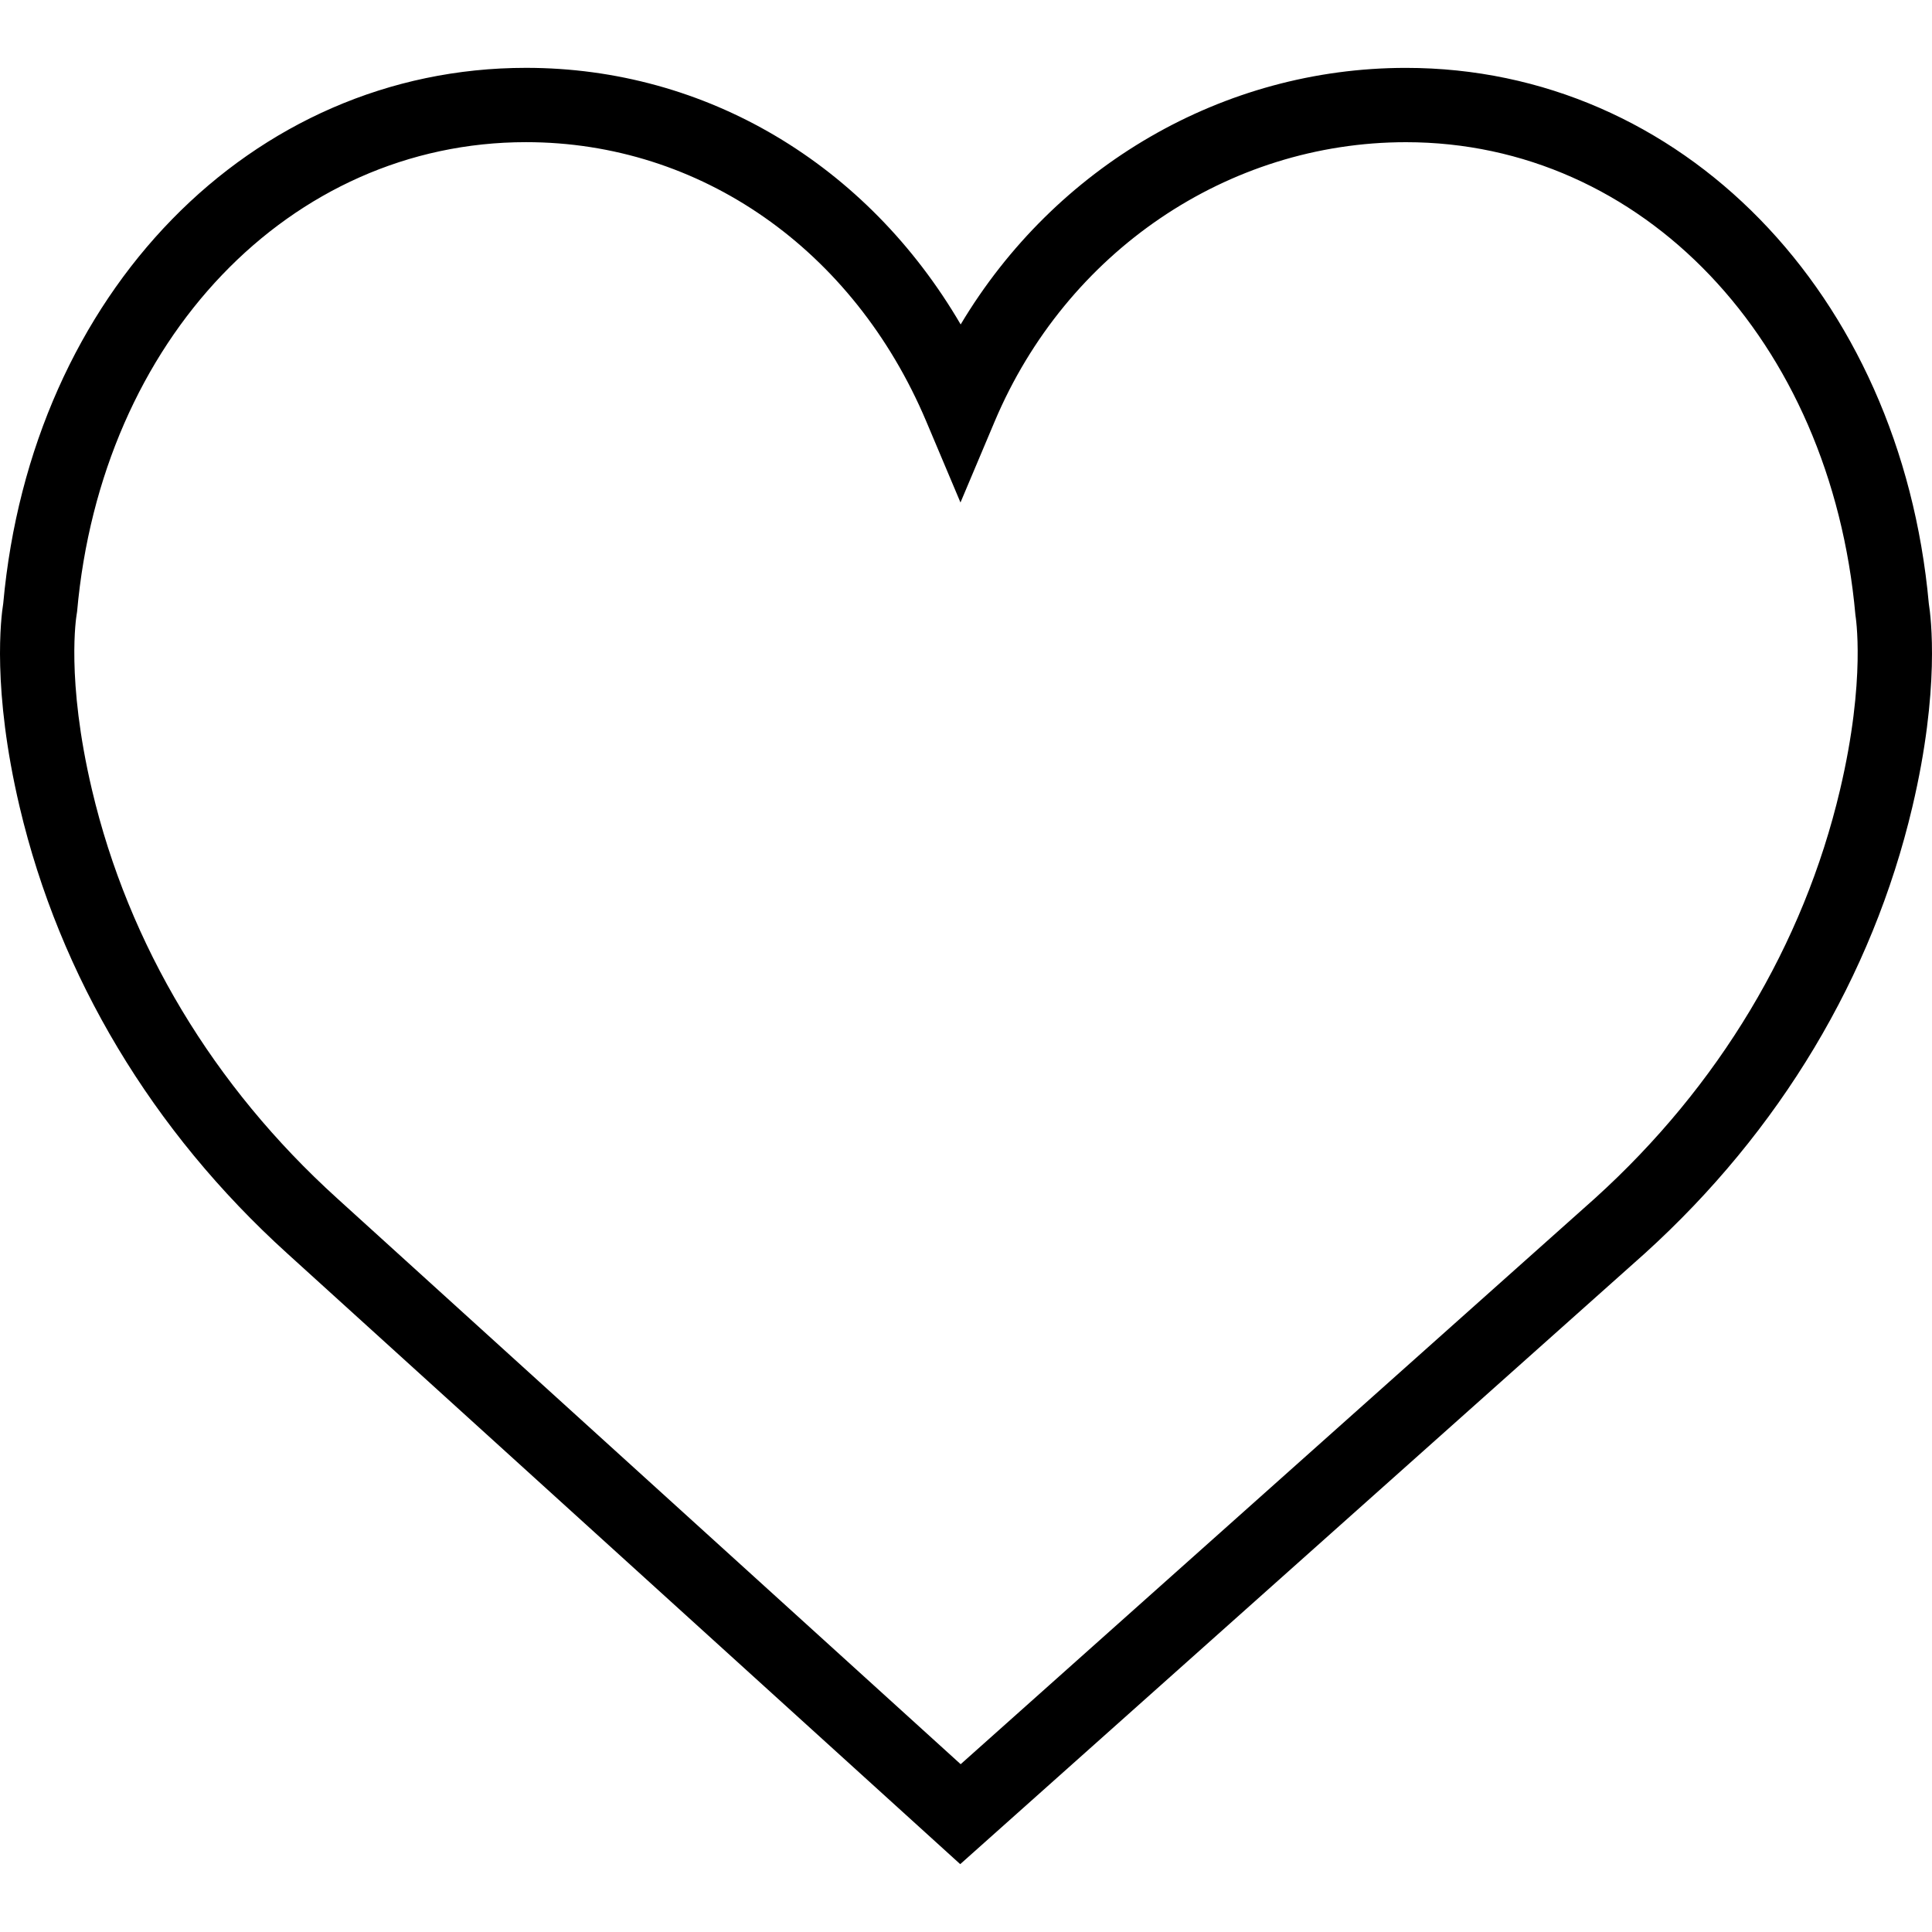
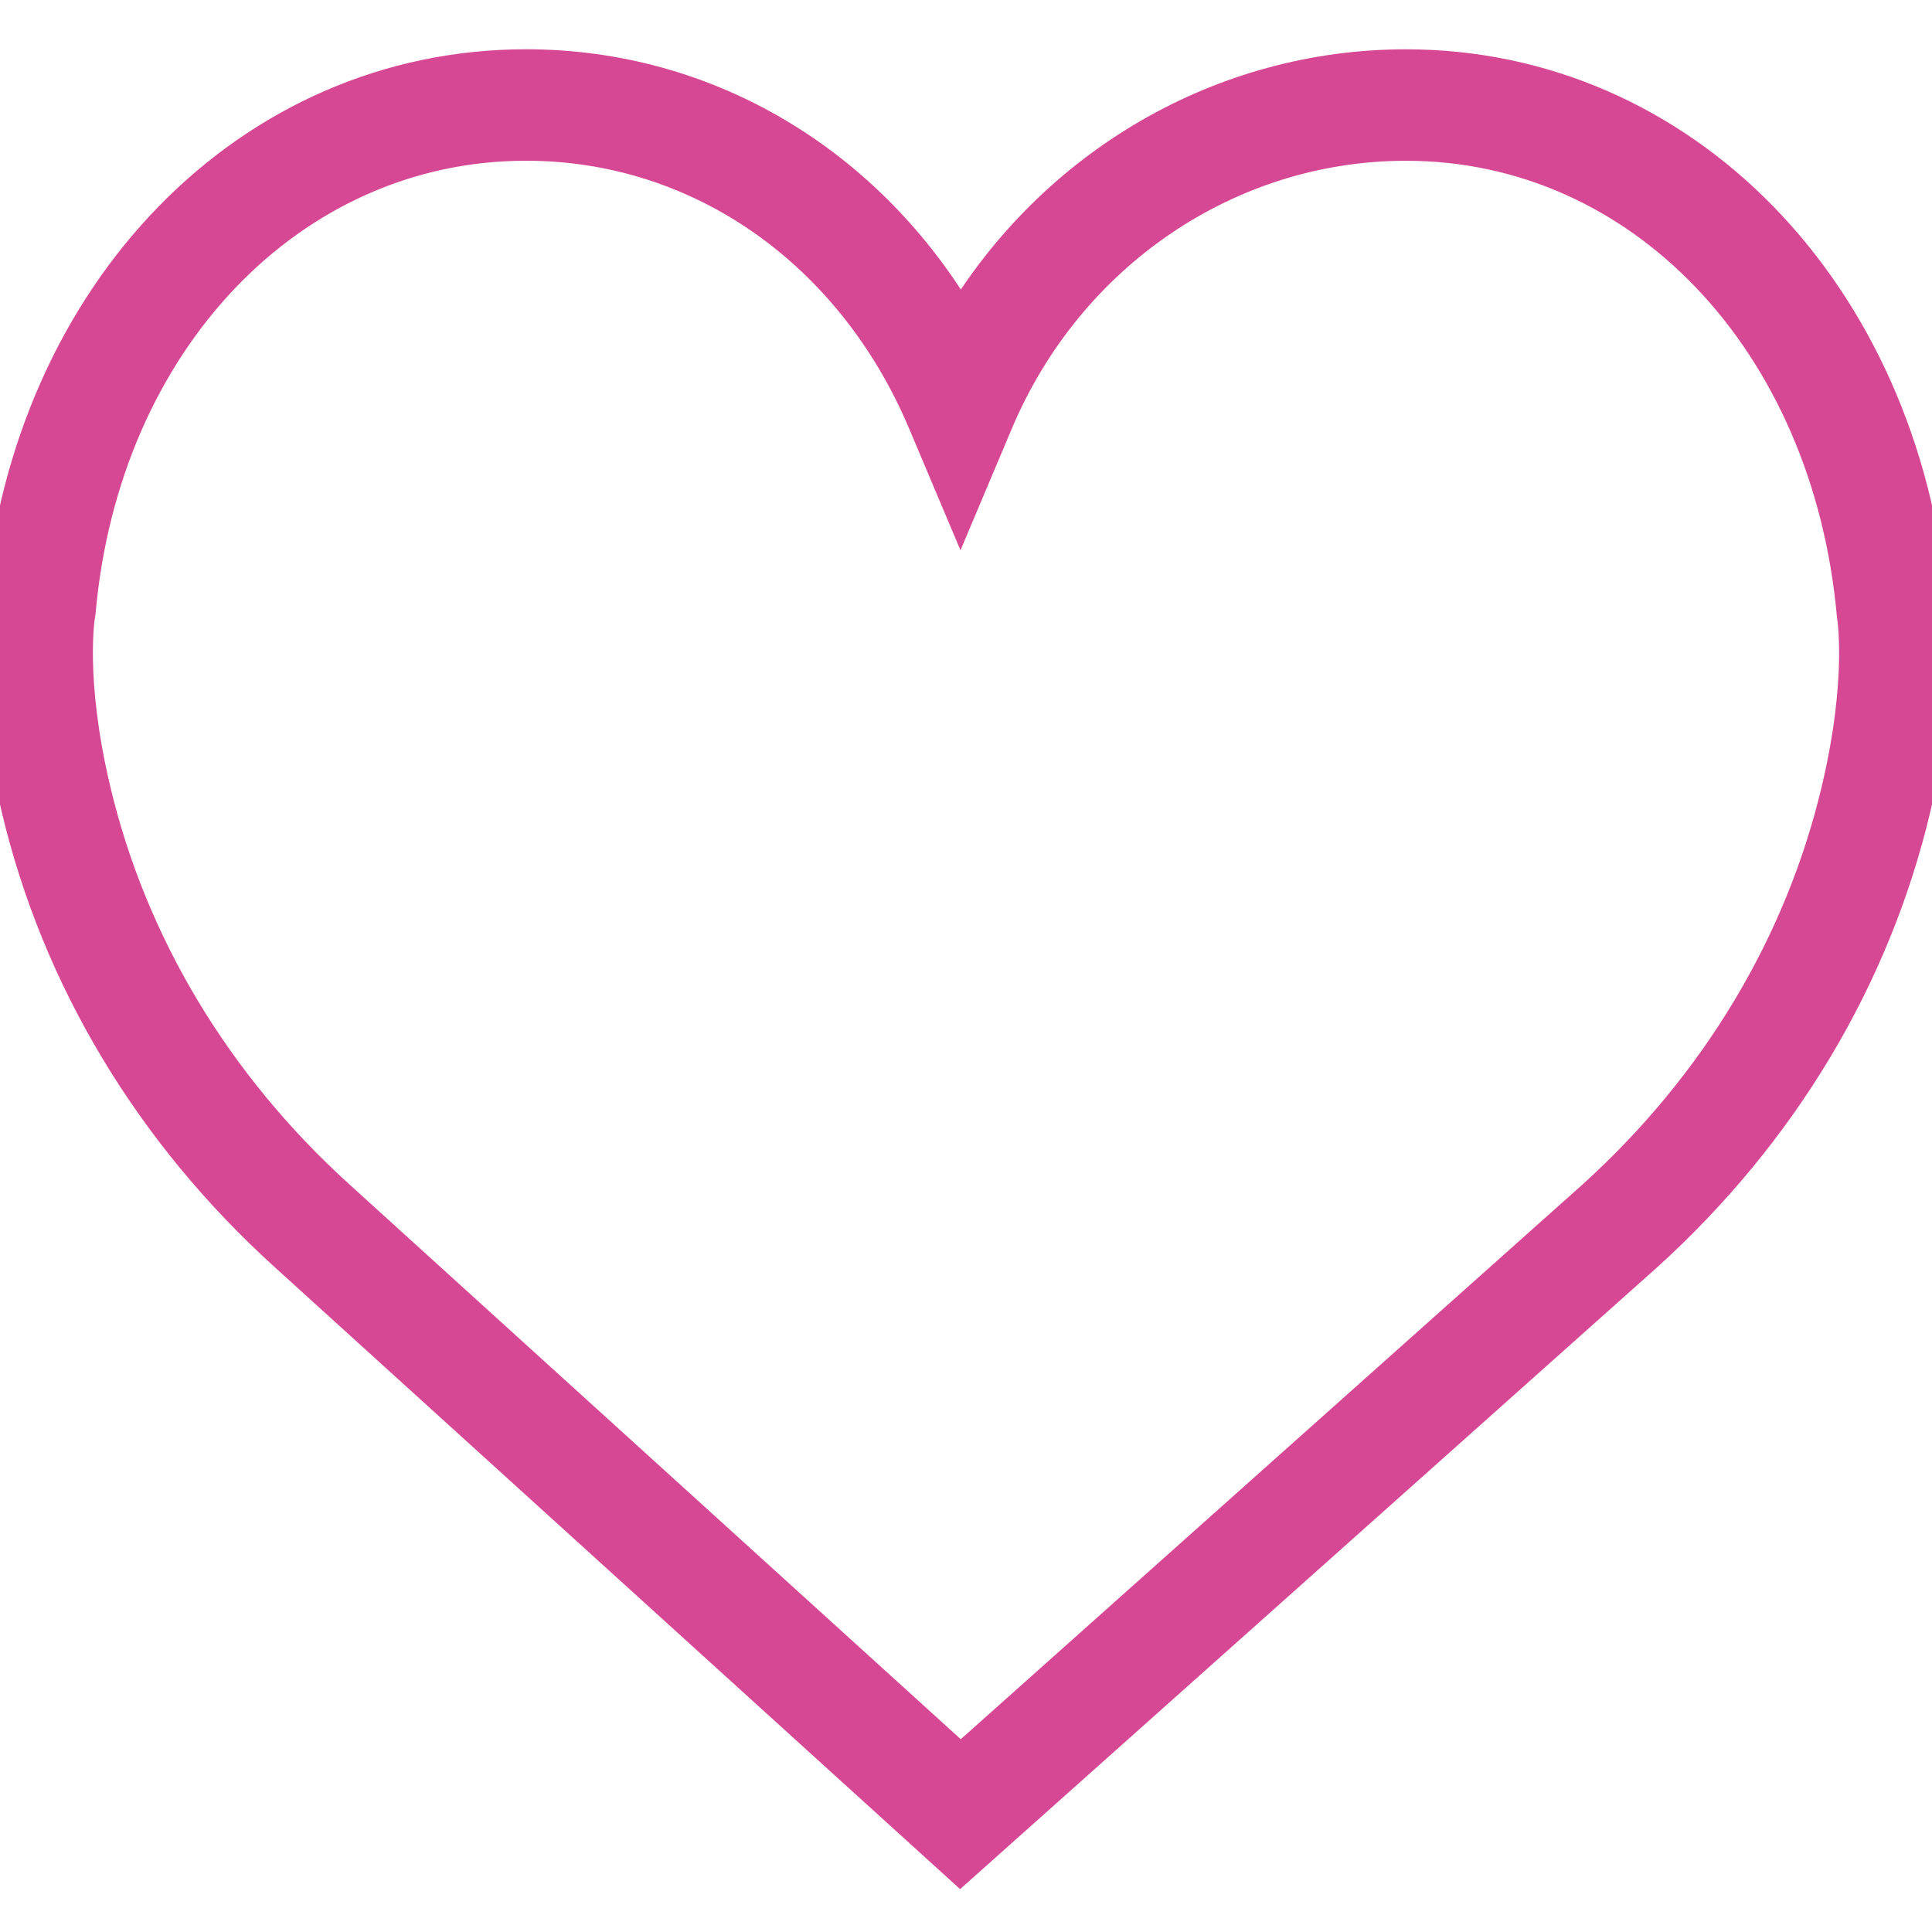
- <svg xmlns="http://www.w3.org/2000/svg" version="1.1" id="Capa_1" x="0px" y="0px" viewBox="0 0 51.997 51.997" style="enable-background:new 0 0 51.997 51.997;" xml:space="preserve">
+ <svg xmlns="http://www.w3.org/2000/svg" version="1.1" id="Capa_1" x="0px" y="0px" viewBox="0 0 51.997 51.997" style="enable-background:new 0 0 51.997 51.997;" xml:space="preserve" fill="#d74894" stroke="#d74894" stroke-linecap="round">
  <g>
    <path d="M51.911,16.242C51.152,7.888,45.239,1.827,37.839,1.827c-4.93,0-9.444,2.653-11.984,6.905   c-2.517-4.307-6.846-6.906-11.697-6.906c-7.399,0-13.313,6.061-14.071,14.415c-0.06,0.369-0.306,2.311,0.442,5.478   c1.078,4.568,3.568,8.723,7.199,12.013l18.115,16.439l18.426-16.438c3.631-3.291,6.121-7.445,7.199-12.014   C52.216,18.553,51.97,16.611,51.911,16.242z M49.521,21.261c-0.984,4.172-3.265,7.973-6.59,10.985L25.855,47.481L9.072,32.25   c-3.331-3.018-5.611-6.818-6.596-10.99c-0.708-2.997-0.417-4.69-0.416-4.701l0.015-0.101C2.725,9.139,7.806,3.826,14.158,3.826   c4.687,0,8.813,2.88,10.771,7.515l0.921,2.183l0.921-2.183c1.927-4.564,6.271-7.514,11.069-7.514   c6.351,0,11.433,5.313,12.096,12.727C49.938,16.57,50.229,18.264,49.521,21.261z" />
  </g>
  <g>
</g>
  <g>
</g>
  <g>
</g>
  <g>
</g>
  <g>
</g>
  <g>
</g>
  <g>
</g>
  <g>
</g>
  <g>
</g>
  <g>
</g>
  <g>
</g>
  <g>
</g>
  <g>
</g>
  <g>
</g>
  <g>
</g>
</svg>
